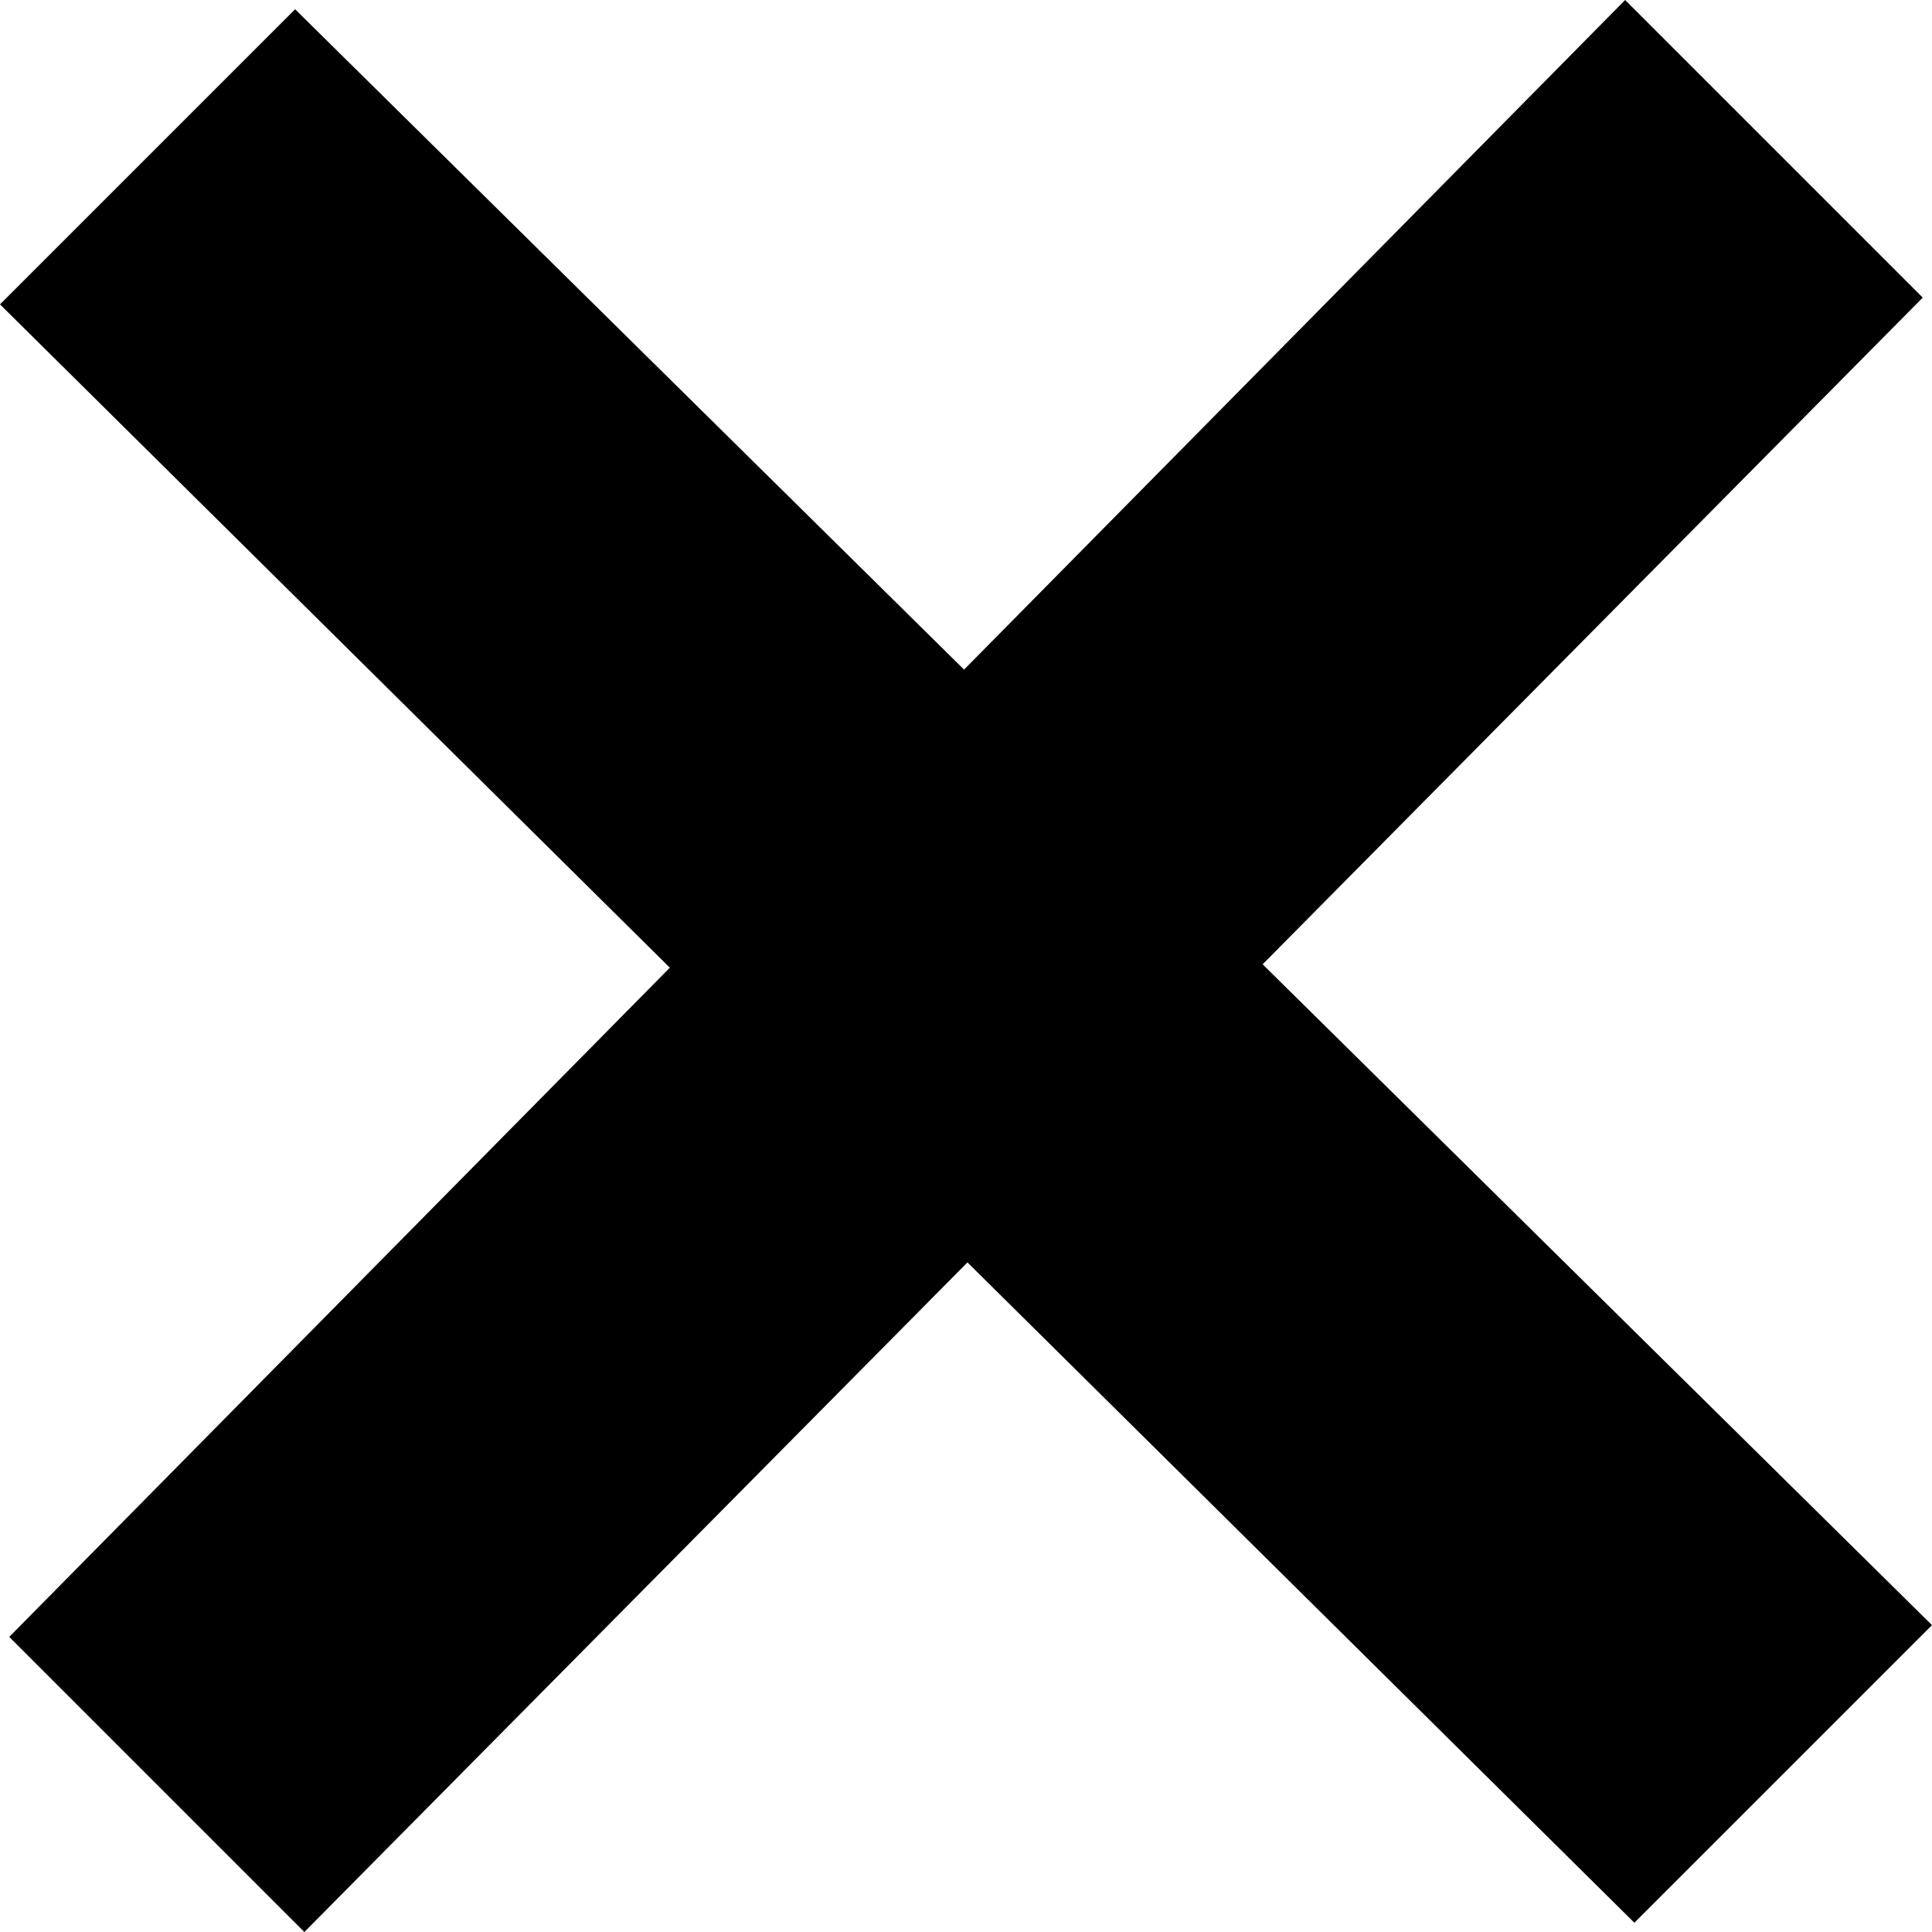
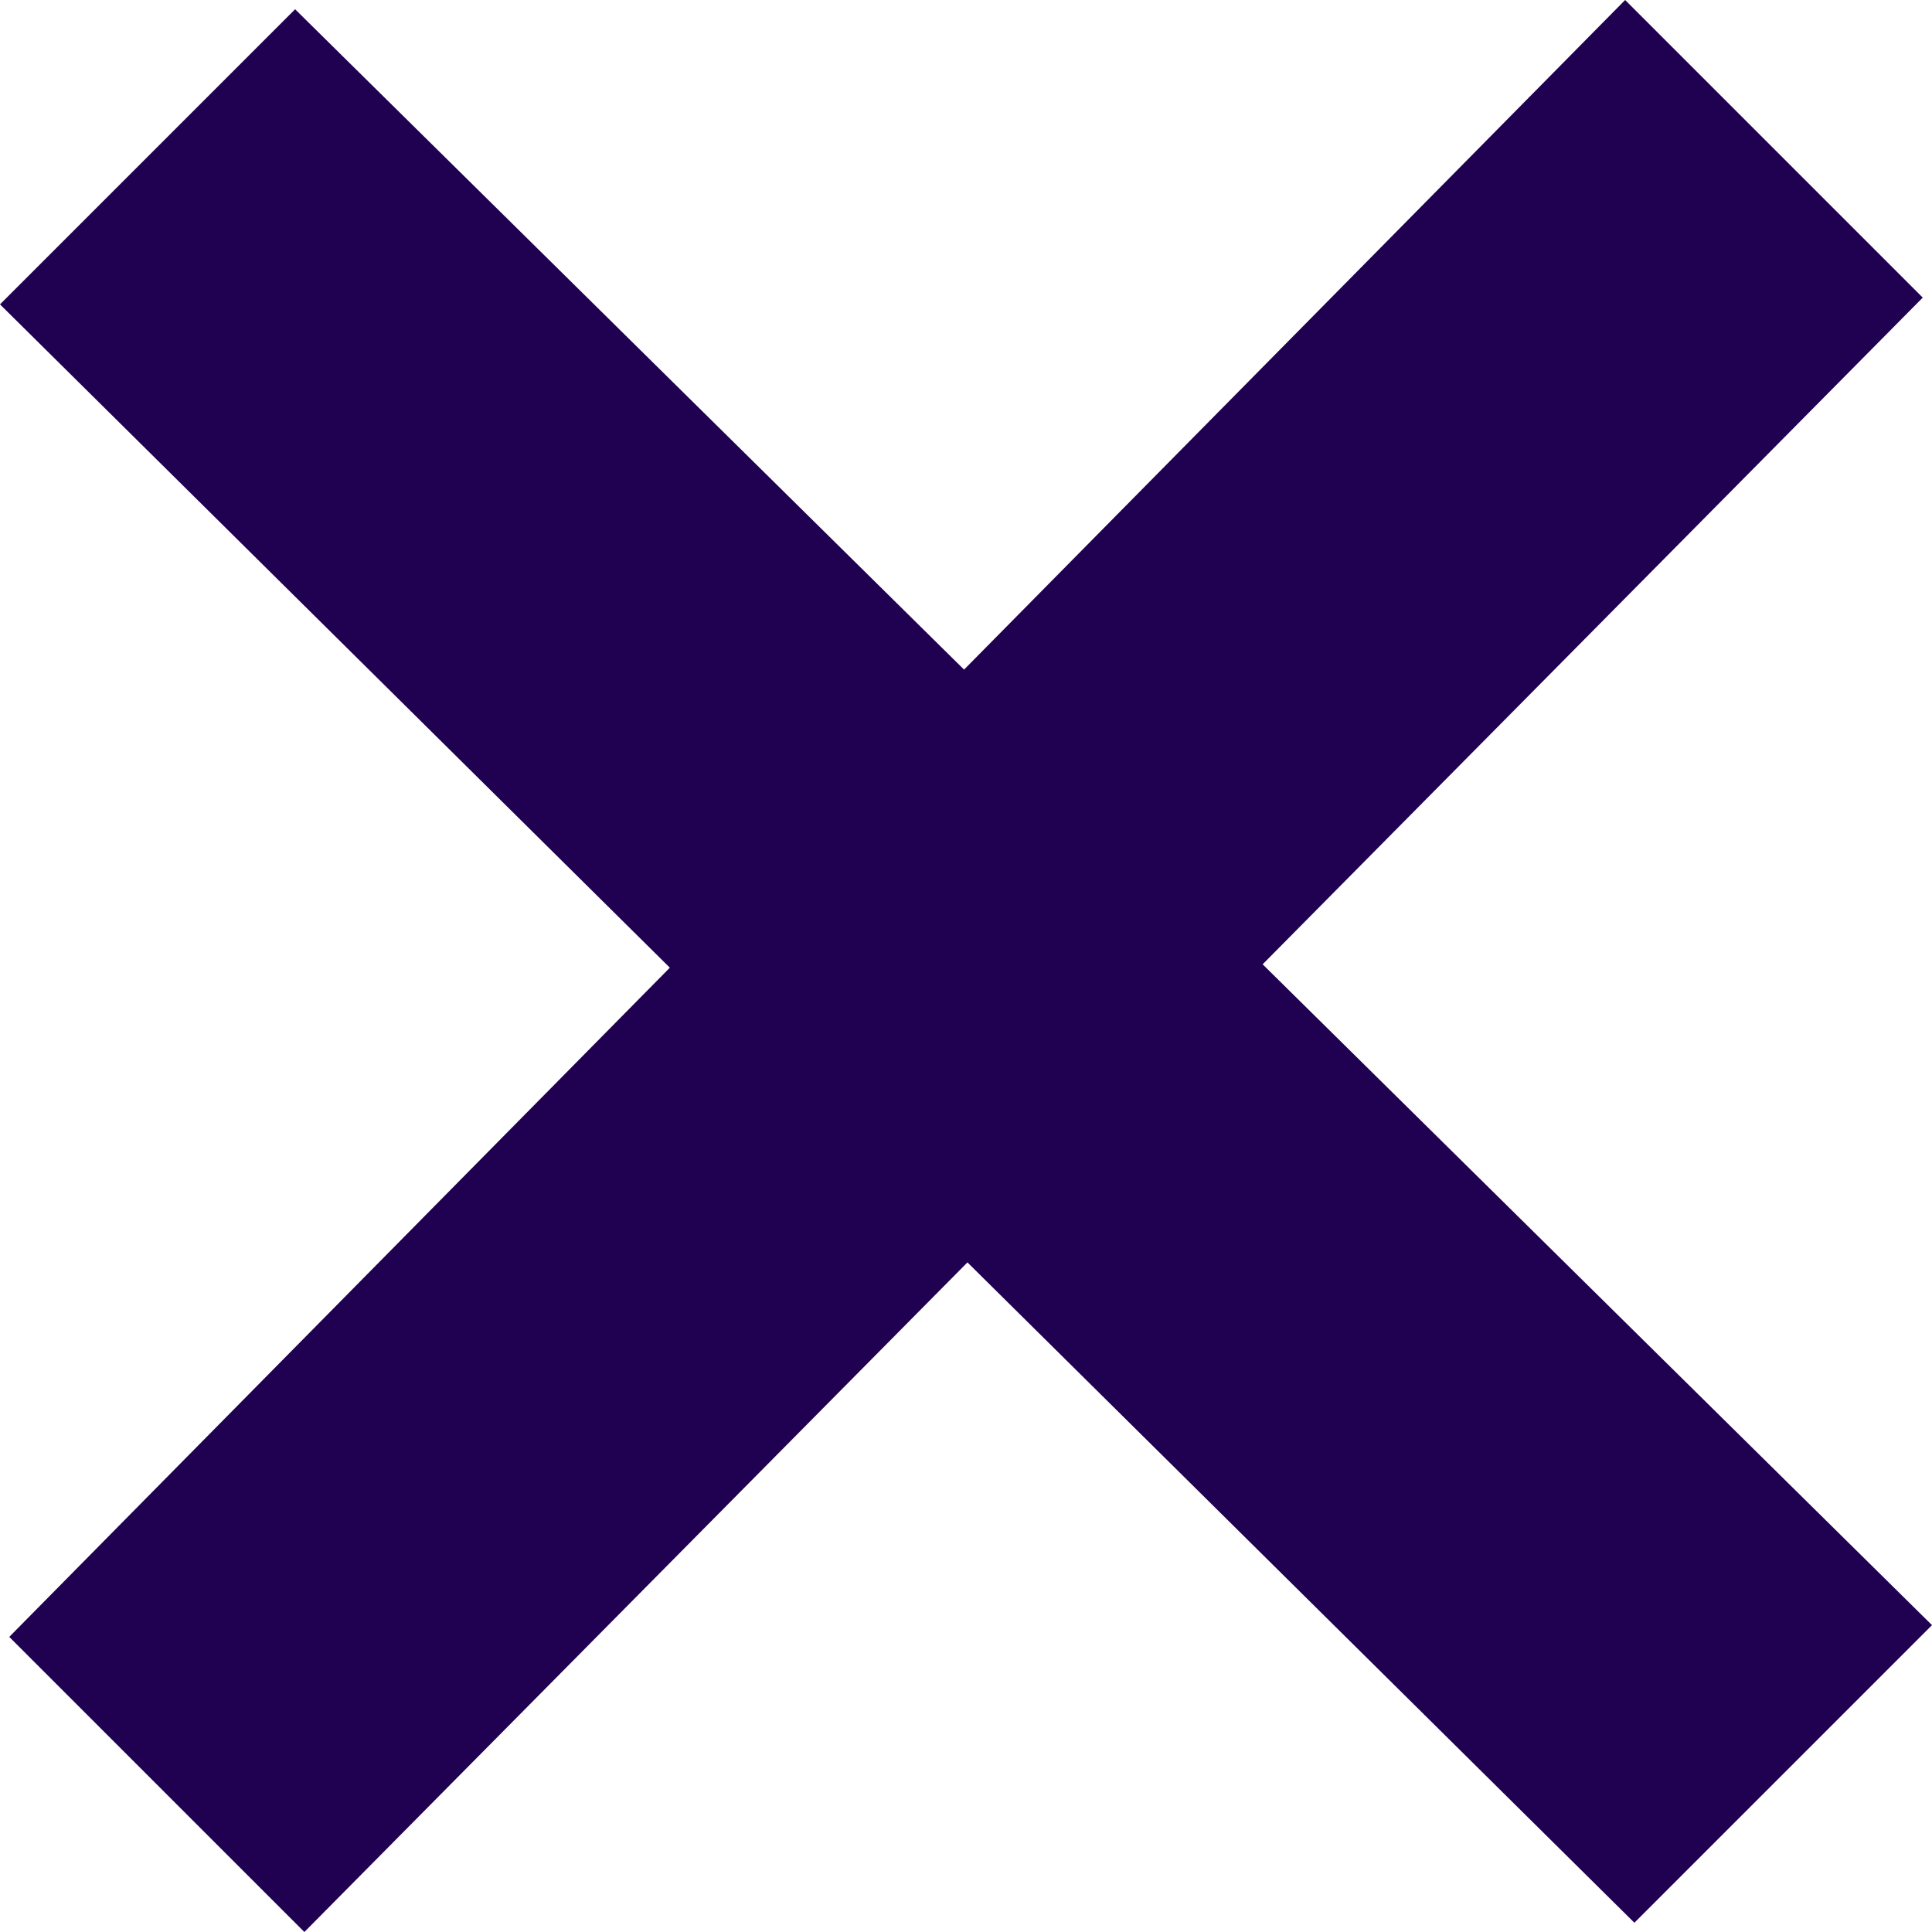
- <svg xmlns="http://www.w3.org/2000/svg" width="24" height="24" viewBox="0 0 24 24">
+ <svg xmlns="http://www.w3.org/2000/svg" width="24" height="24" viewBox="0 0 24 24" fill="#200050">
  <path d="M24 20.188l-8.315-8.209 8.2-8.282-3.697-3.697-8.212 8.318-8.31-8.203-3.666 3.666 8.321 8.24-8.206 8.313 3.666 3.666 8.237-8.318 8.285 8.203z" />
</svg>
